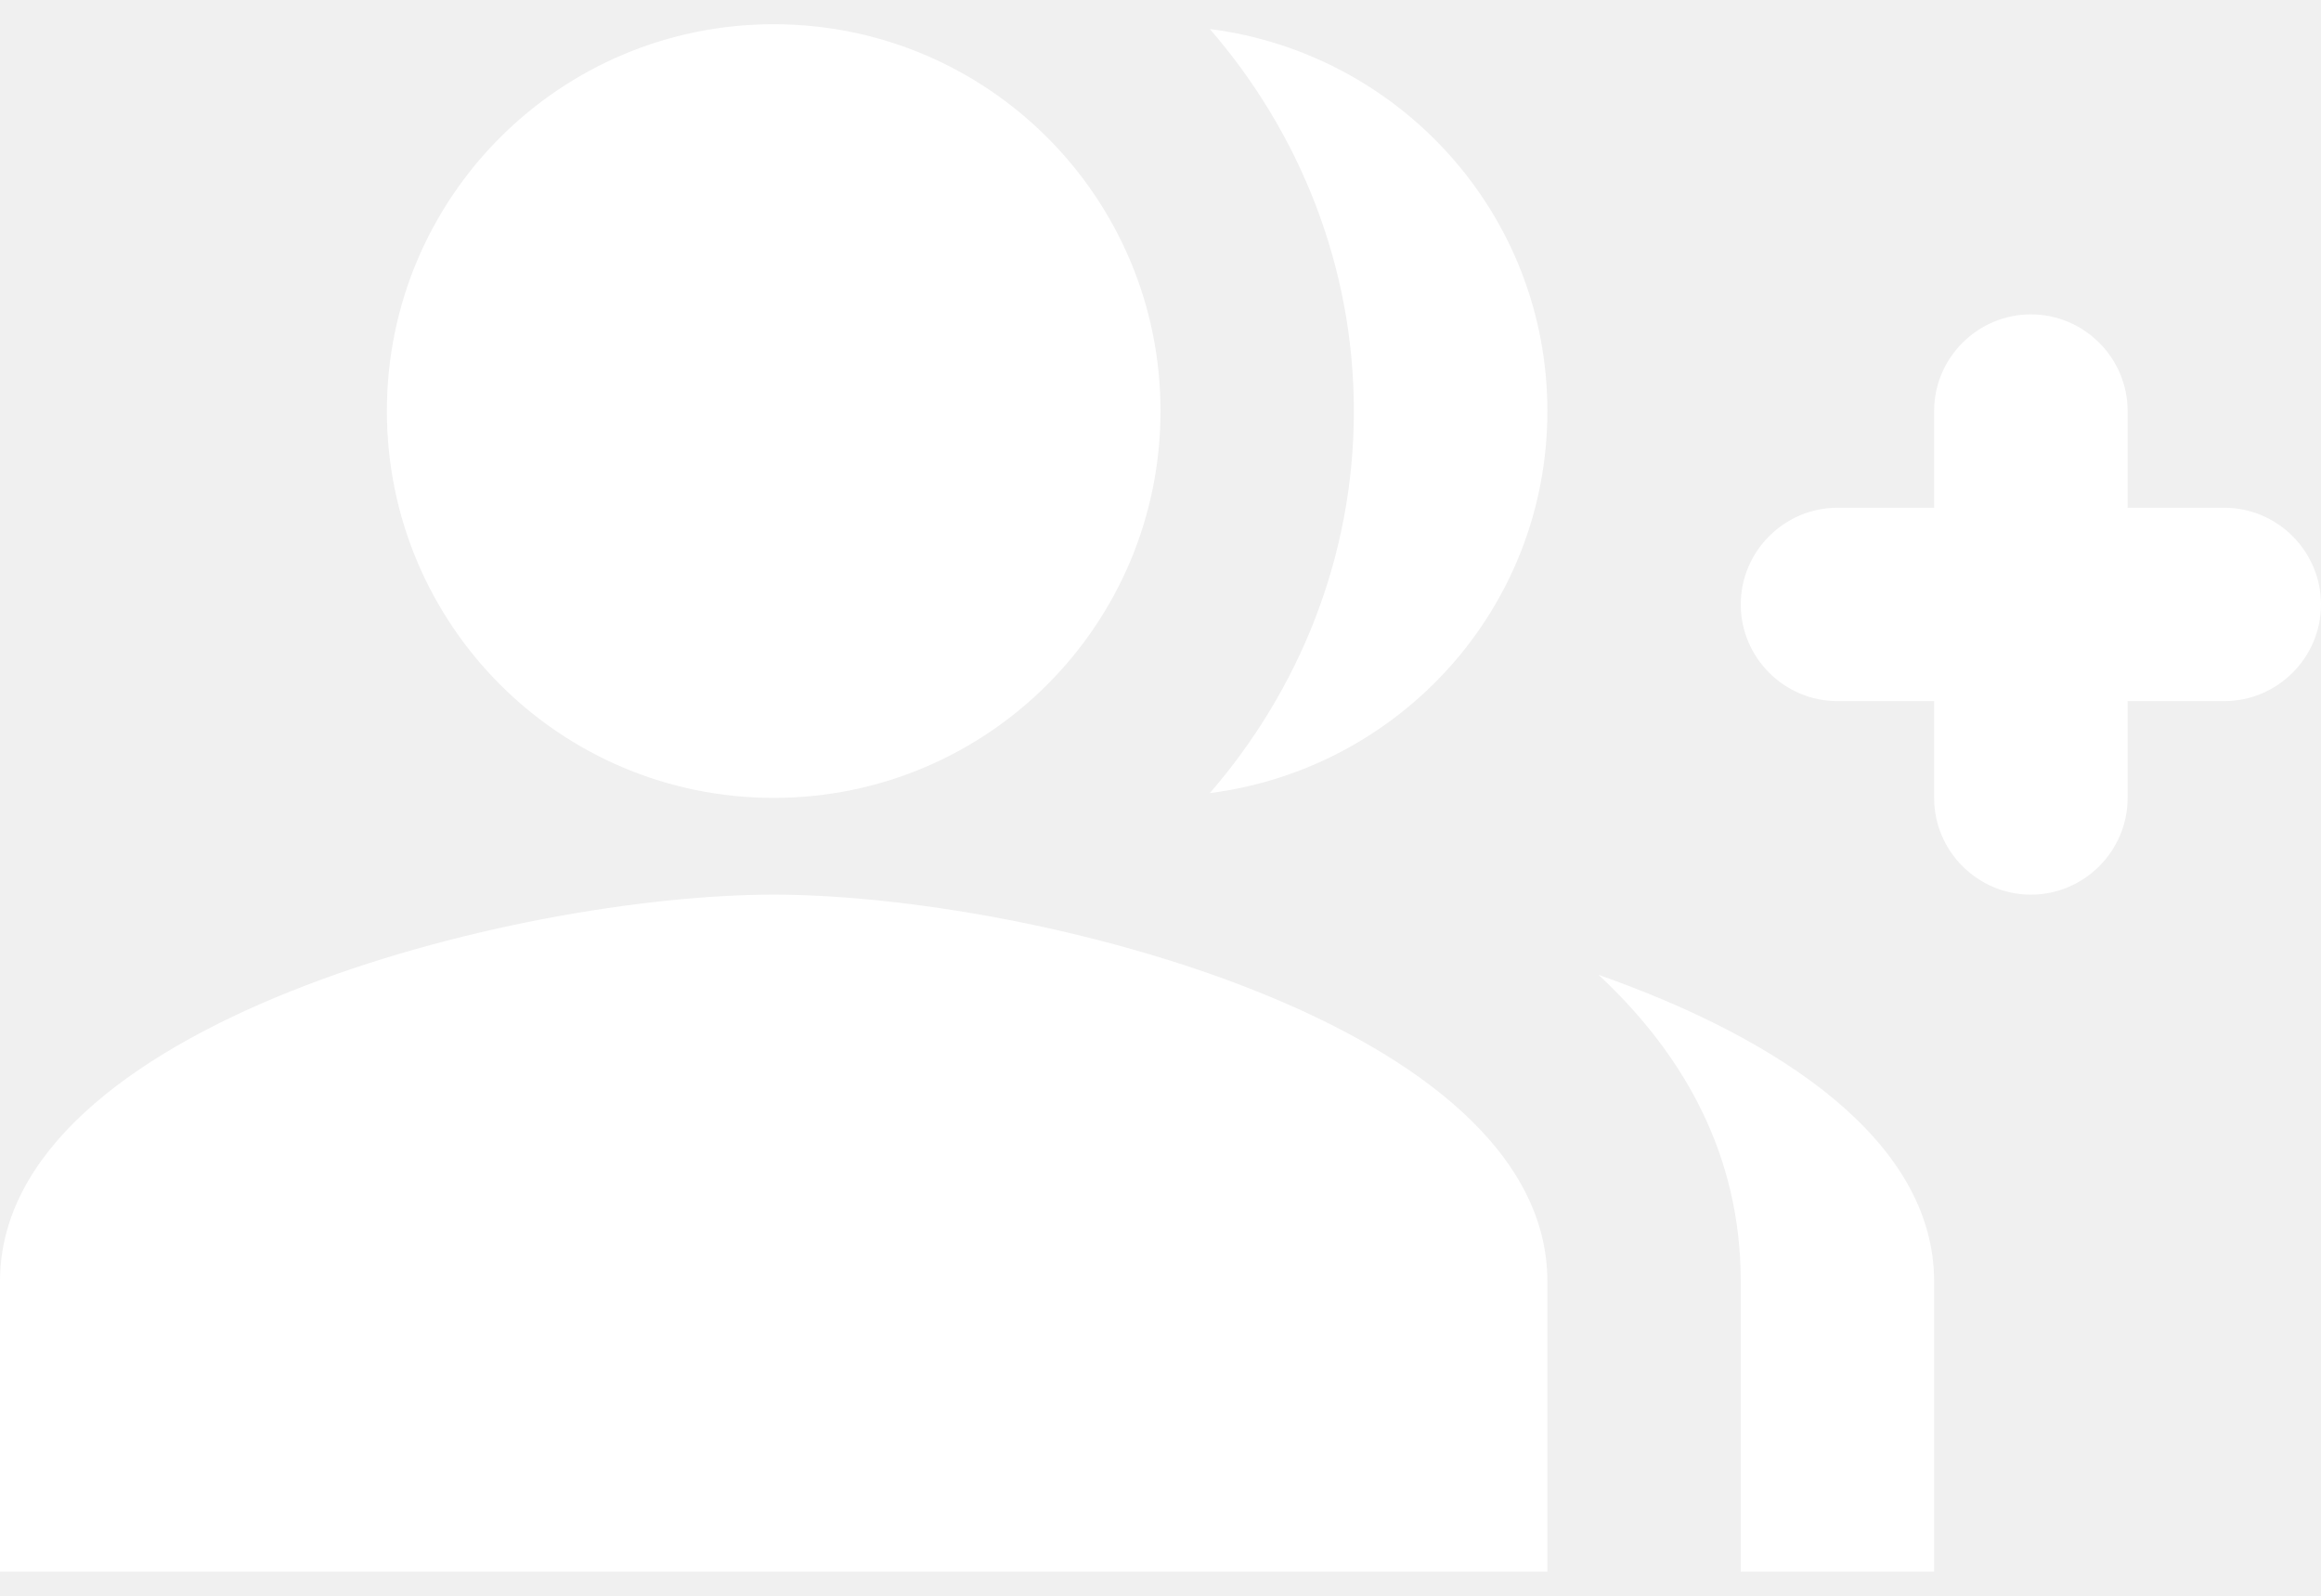
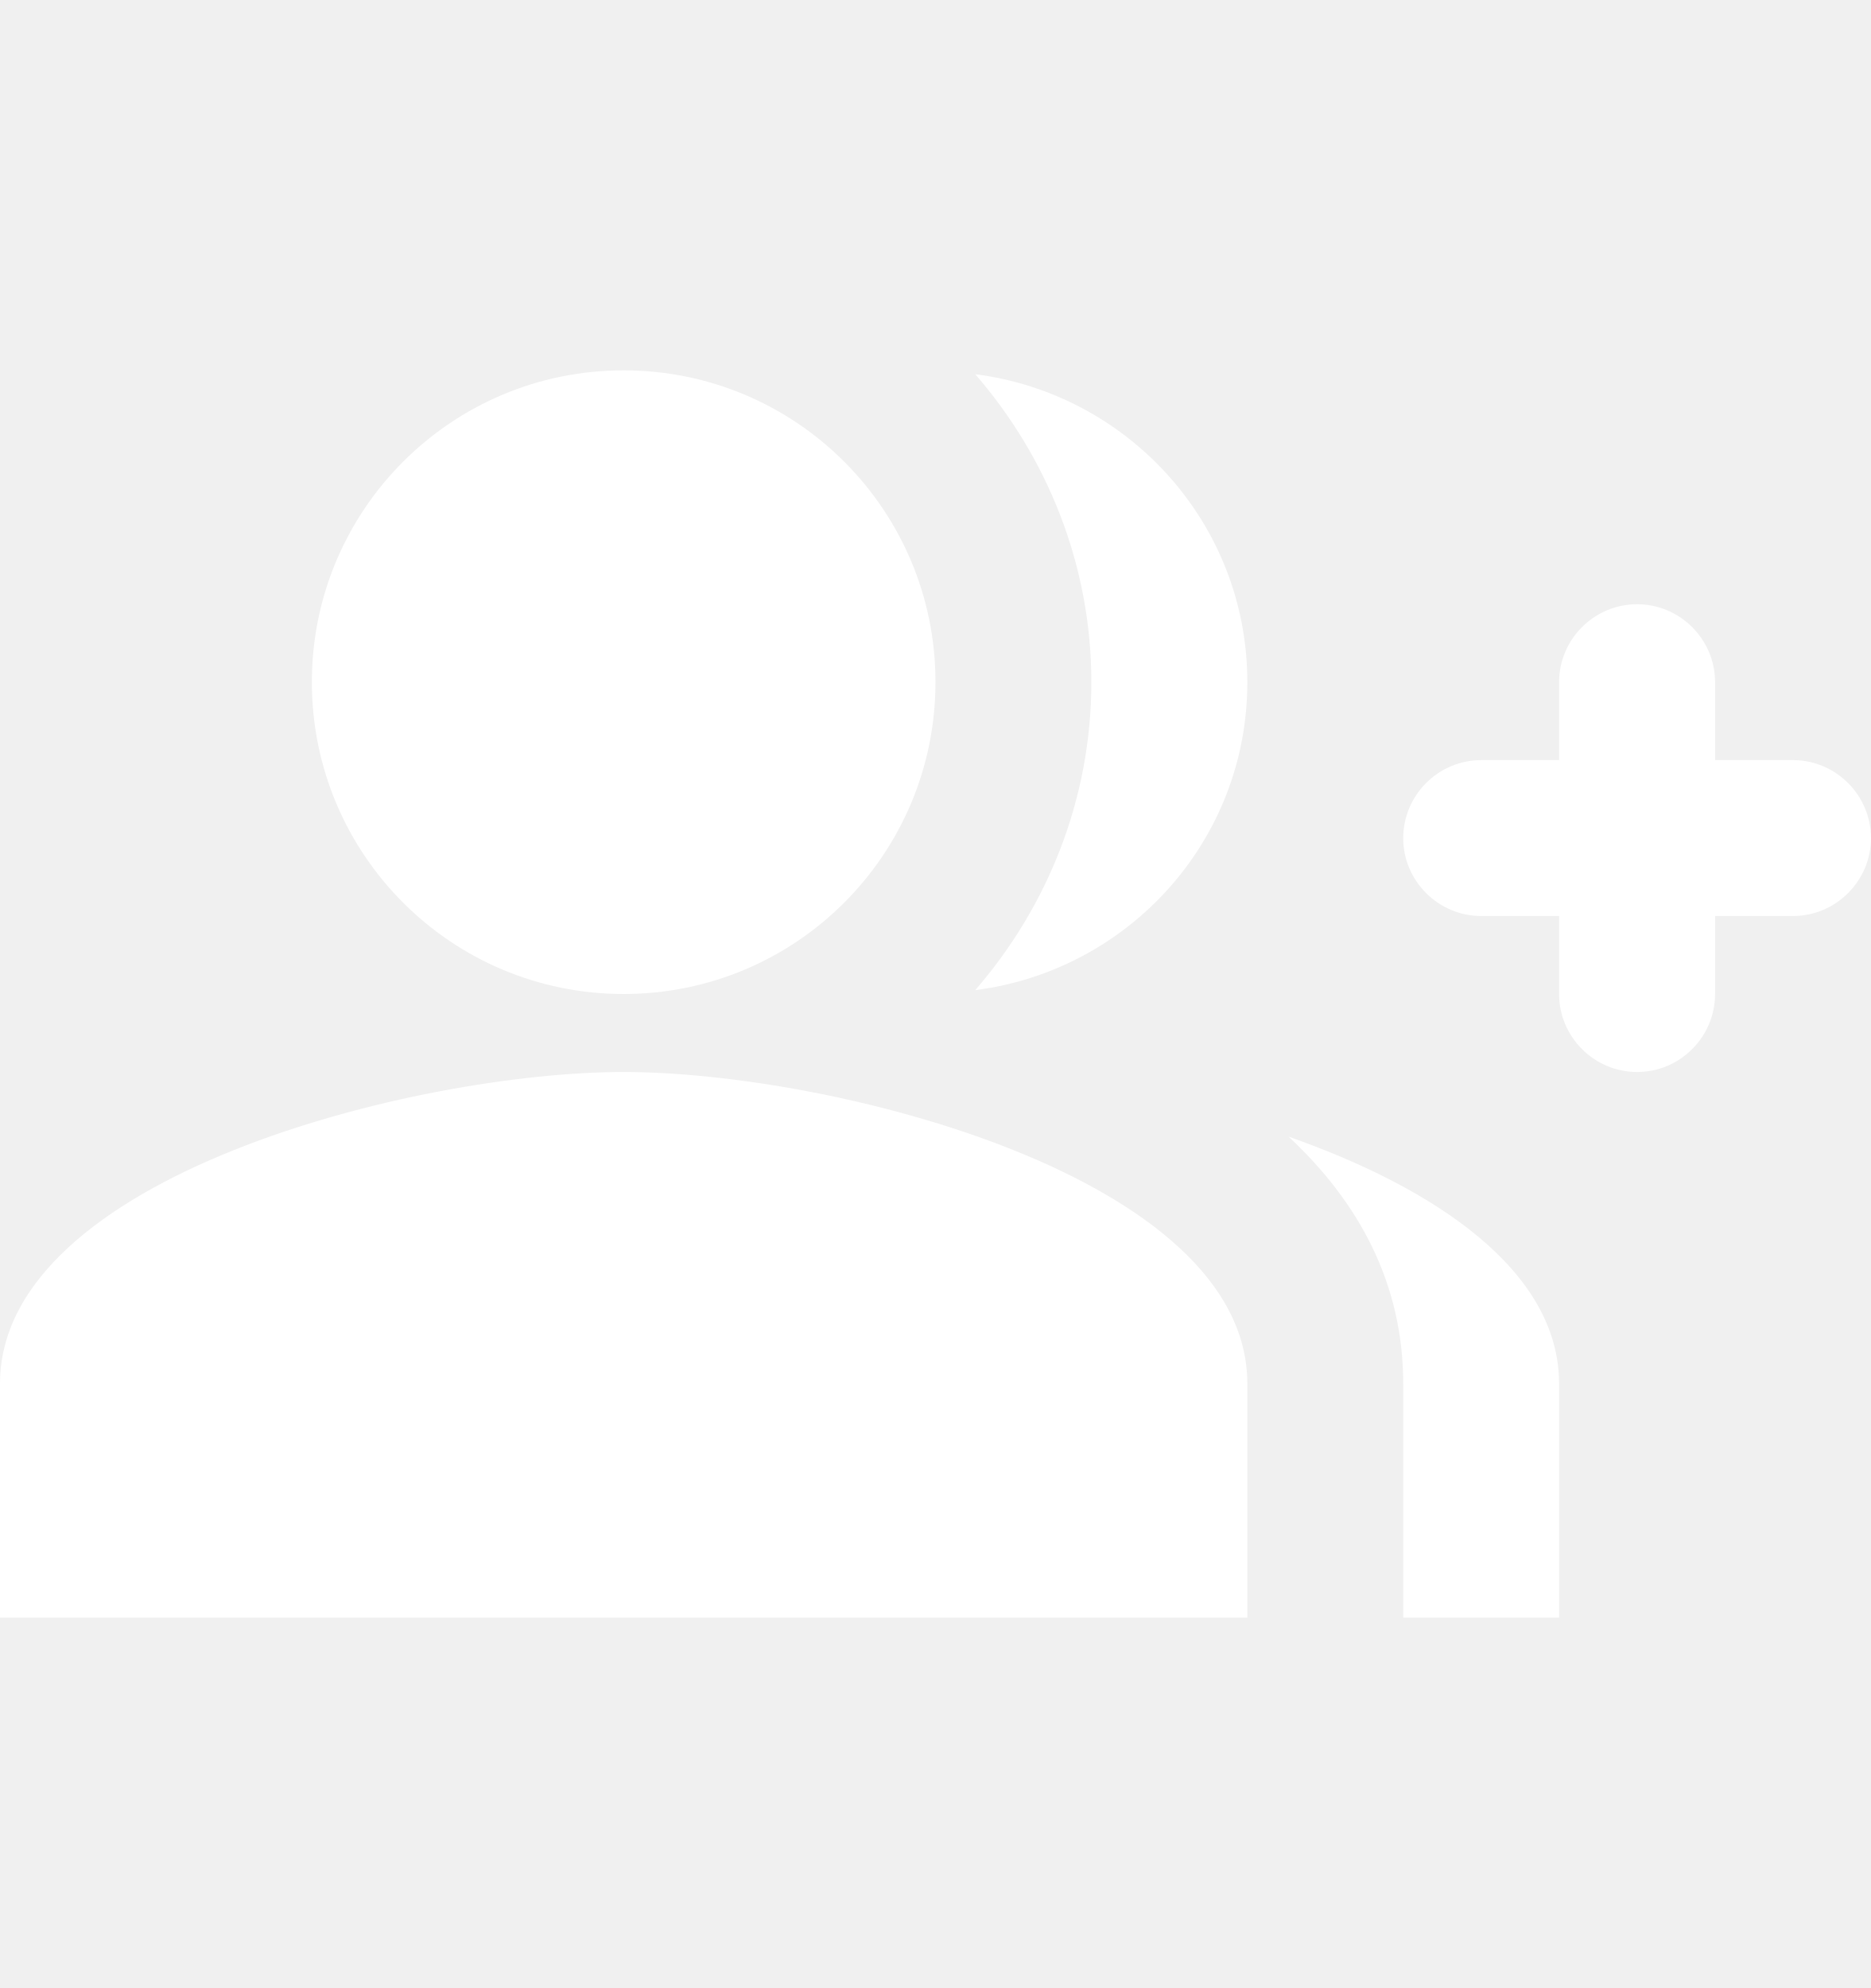
- <svg xmlns="http://www.w3.org/2000/svg" width="16" height="11" viewBox="0 0 16 11" fill="none">
-   <path d="M14.667 3.5V2.833C14.667 2.467 14.367 2.167 14 2.167C13.633 2.167 13.333 2.467 13.333 2.833V3.5H12.667C12.3 3.5 12 3.8 12 4.167C12 4.533 12.3 4.833 12.667 4.833H13.333V5.5C13.333 5.867 13.633 6.167 14 6.167C14.367 6.167 14.667 5.867 14.667 5.5V4.833H15.333C15.7 4.833 16 4.533 16 4.167C16 3.8 15.7 3.5 15.333 3.5H14.667Z" fill="white" />
-   <path d="M5.333 5.5C6.807 5.5 8 4.307 8 2.833C8 1.36 6.807 0.167 5.333 0.167C3.86 0.167 2.667 1.36 2.667 2.833C2.667 4.307 3.86 5.5 5.333 5.5Z" fill="white" />
-   <path d="M5.333 6.167C3.553 6.167 0 7.06 0 8.833V10.833H10.667V8.833C10.667 7.06 7.113 6.167 5.333 6.167Z" fill="white" />
-   <path d="M8.34 0.2C8.953 0.907 9.333 1.827 9.333 2.834C9.333 3.84 8.953 4.76 8.34 5.467C9.647 5.3 10.667 4.194 10.667 2.834C10.667 1.474 9.647 0.367 8.34 0.2Z" fill="white" />
-   <path d="M11.02 6.72C11.613 7.273 12 7.967 12 8.833V10.833H13.333V8.833C13.333 7.867 12.273 7.16 11.02 6.72Z" fill="white" />
+ <svg xmlns="http://www.w3.org/2000/svg" width="16" height="17" viewBox="0 0 16 17" fill="none">
+   <path d="M14.667 6.5V5.833C14.667 5.467 14.367 5.167 14 5.167C13.633 5.167 13.333 5.467 13.333 5.833V6.5H12.667C12.3 6.5 12 6.8 12 7.167C12 7.533 12.3 7.833 12.667 7.833H13.333V8.5C13.333 8.867 13.633 9.167 14 9.167C14.367 9.167 14.667 8.867 14.667 8.5V7.833H15.333C15.7 7.833 16 7.533 16 7.167C16 6.8 15.7 6.5 15.333 6.5H14.667Z" fill="white" />
+   <path d="M5.333 8.5C6.807 8.5 8 7.307 8 5.833C8 4.36 6.807 3.167 5.333 3.167C3.86 3.167 2.667 4.36 2.667 5.833C2.667 7.307 3.86 8.5 5.333 8.5Z" fill="white" />
+   <path d="M5.333 9.167C3.553 9.167 0 10.06 0 11.833V13.833H10.667V11.833C10.667 10.06 7.113 9.167 5.333 9.167Z" fill="white" />
+   <path d="M8.34 3.2C8.953 3.907 9.333 4.827 9.333 5.834C9.333 6.84 8.953 7.76 8.34 8.467C9.647 8.3 10.667 7.194 10.667 5.834C10.667 4.474 9.647 3.367 8.34 3.2Z" fill="white" />
+   <path d="M11.02 9.72C11.613 10.273 12 10.967 12 11.833V13.833H13.333V11.833C13.333 10.867 12.273 10.16 11.02 9.72Z" fill="white" />
</svg>
